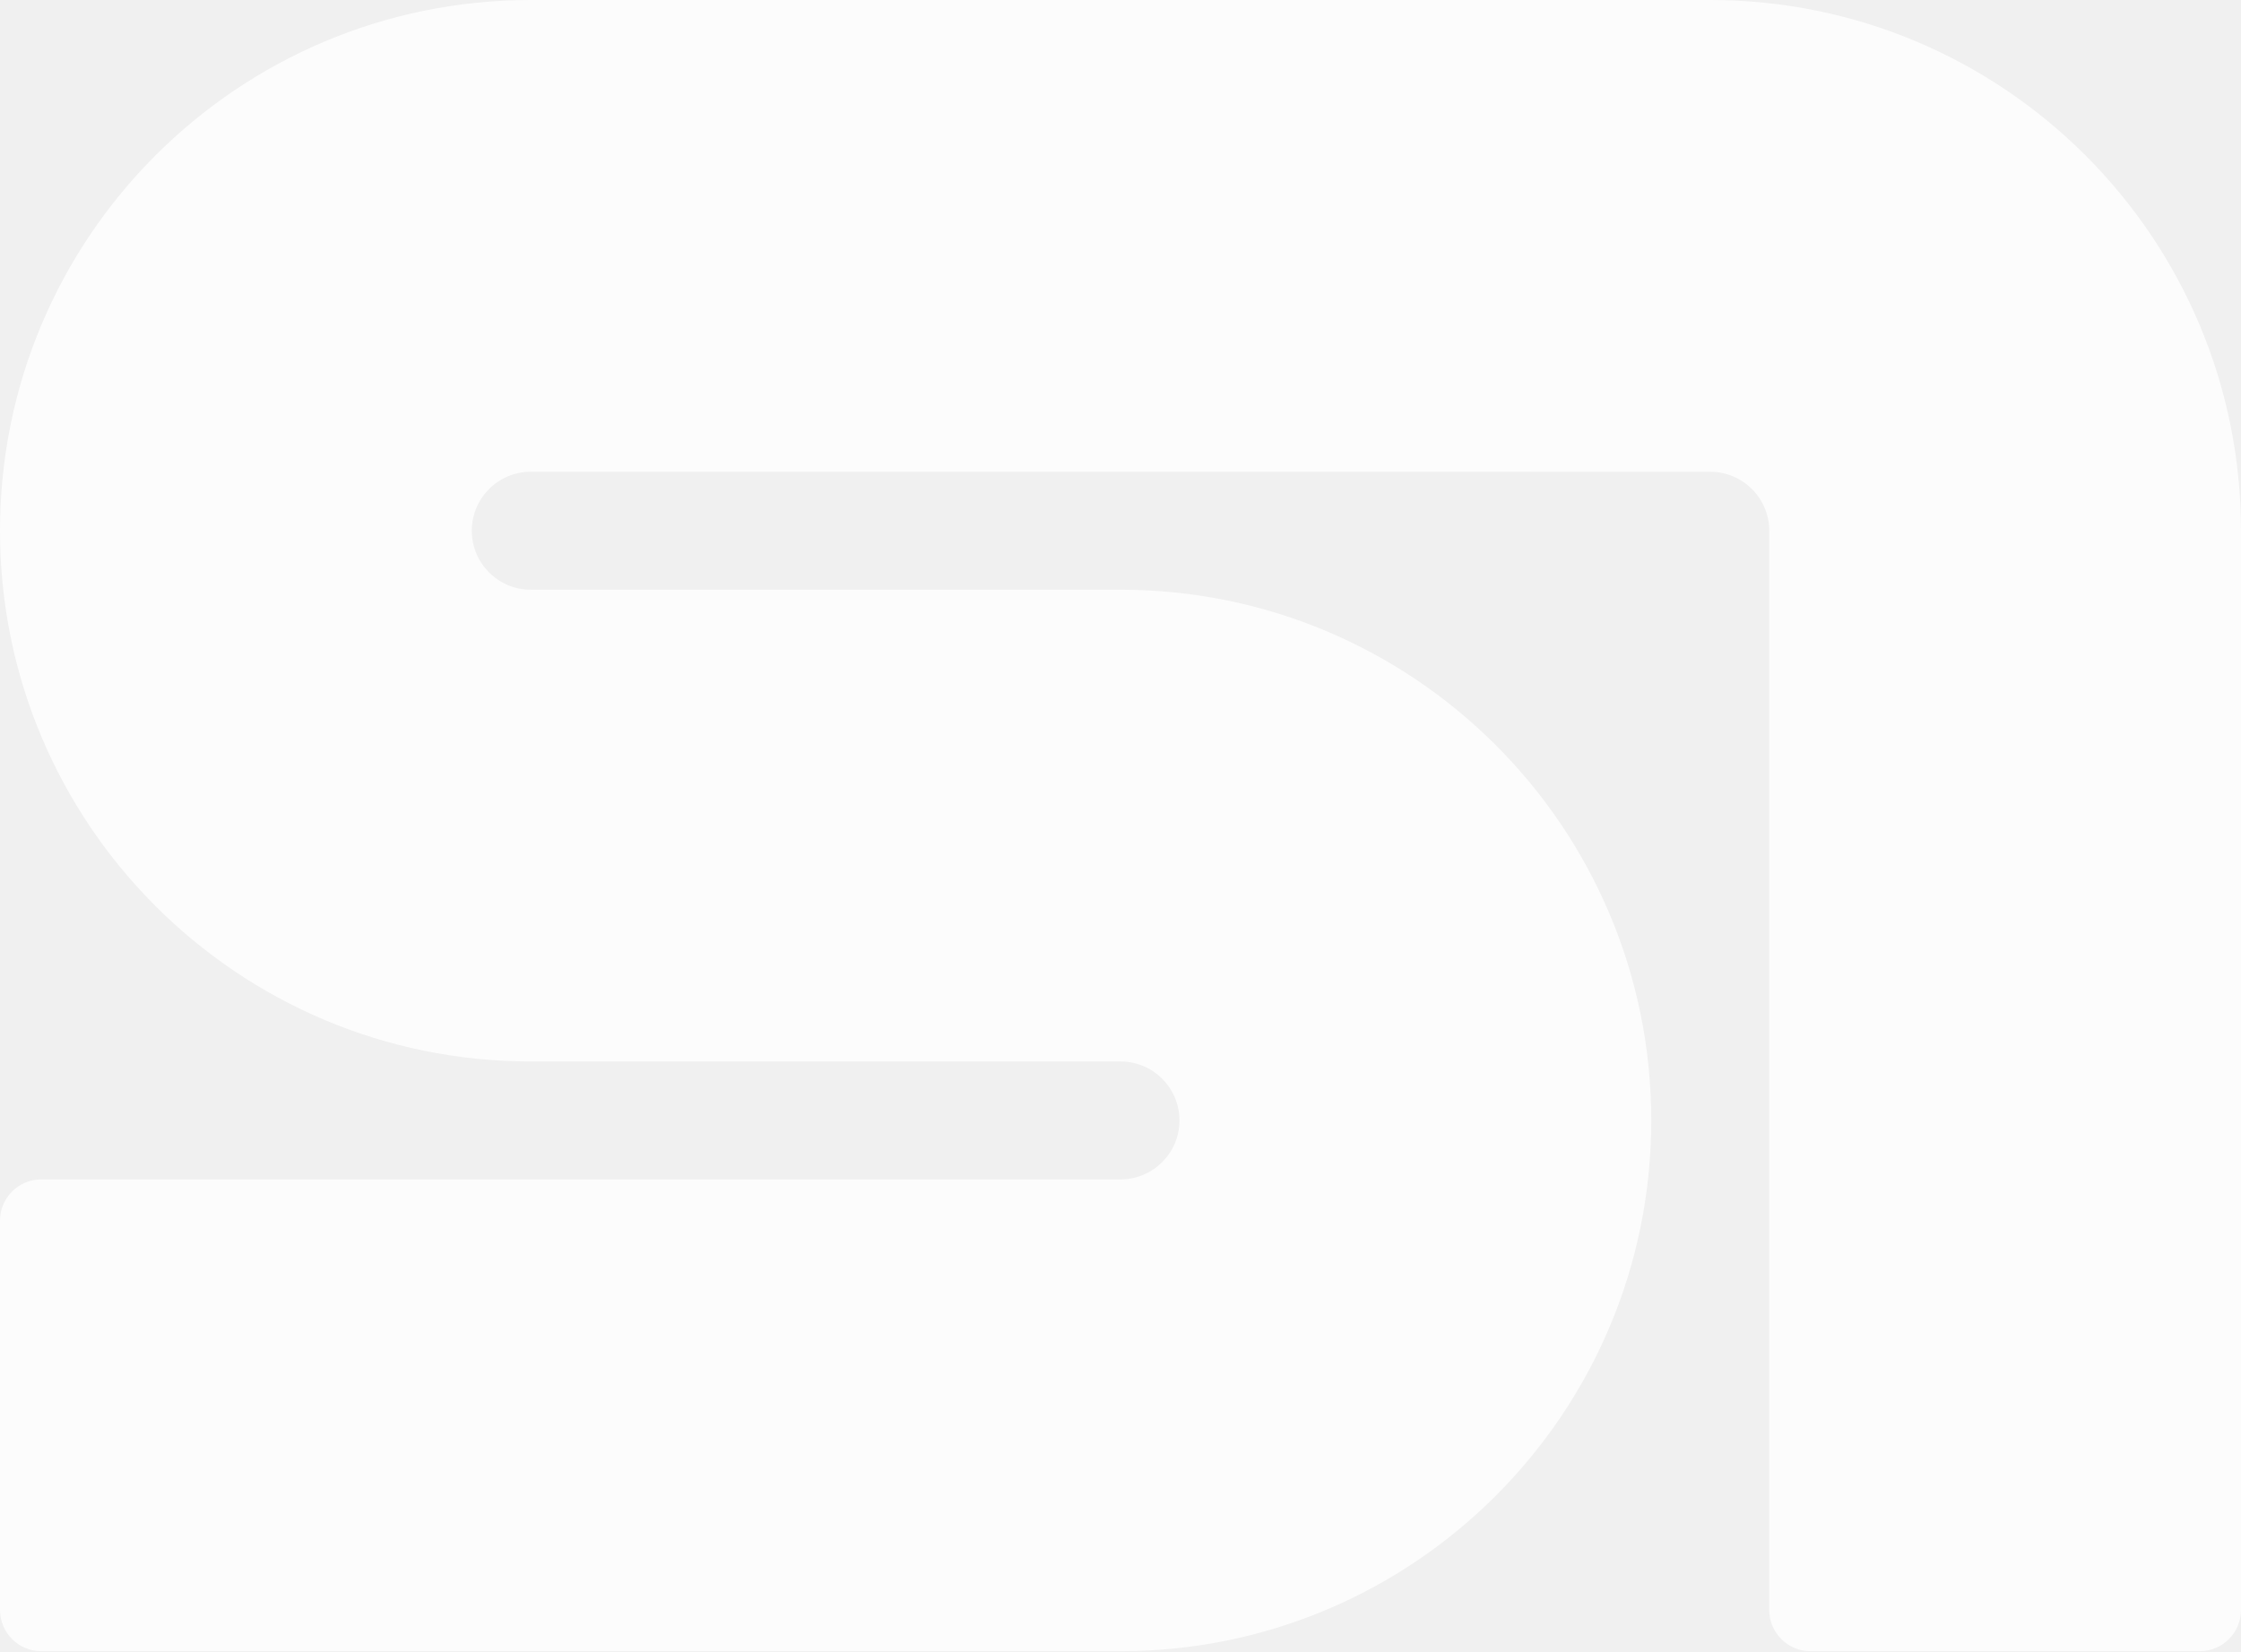
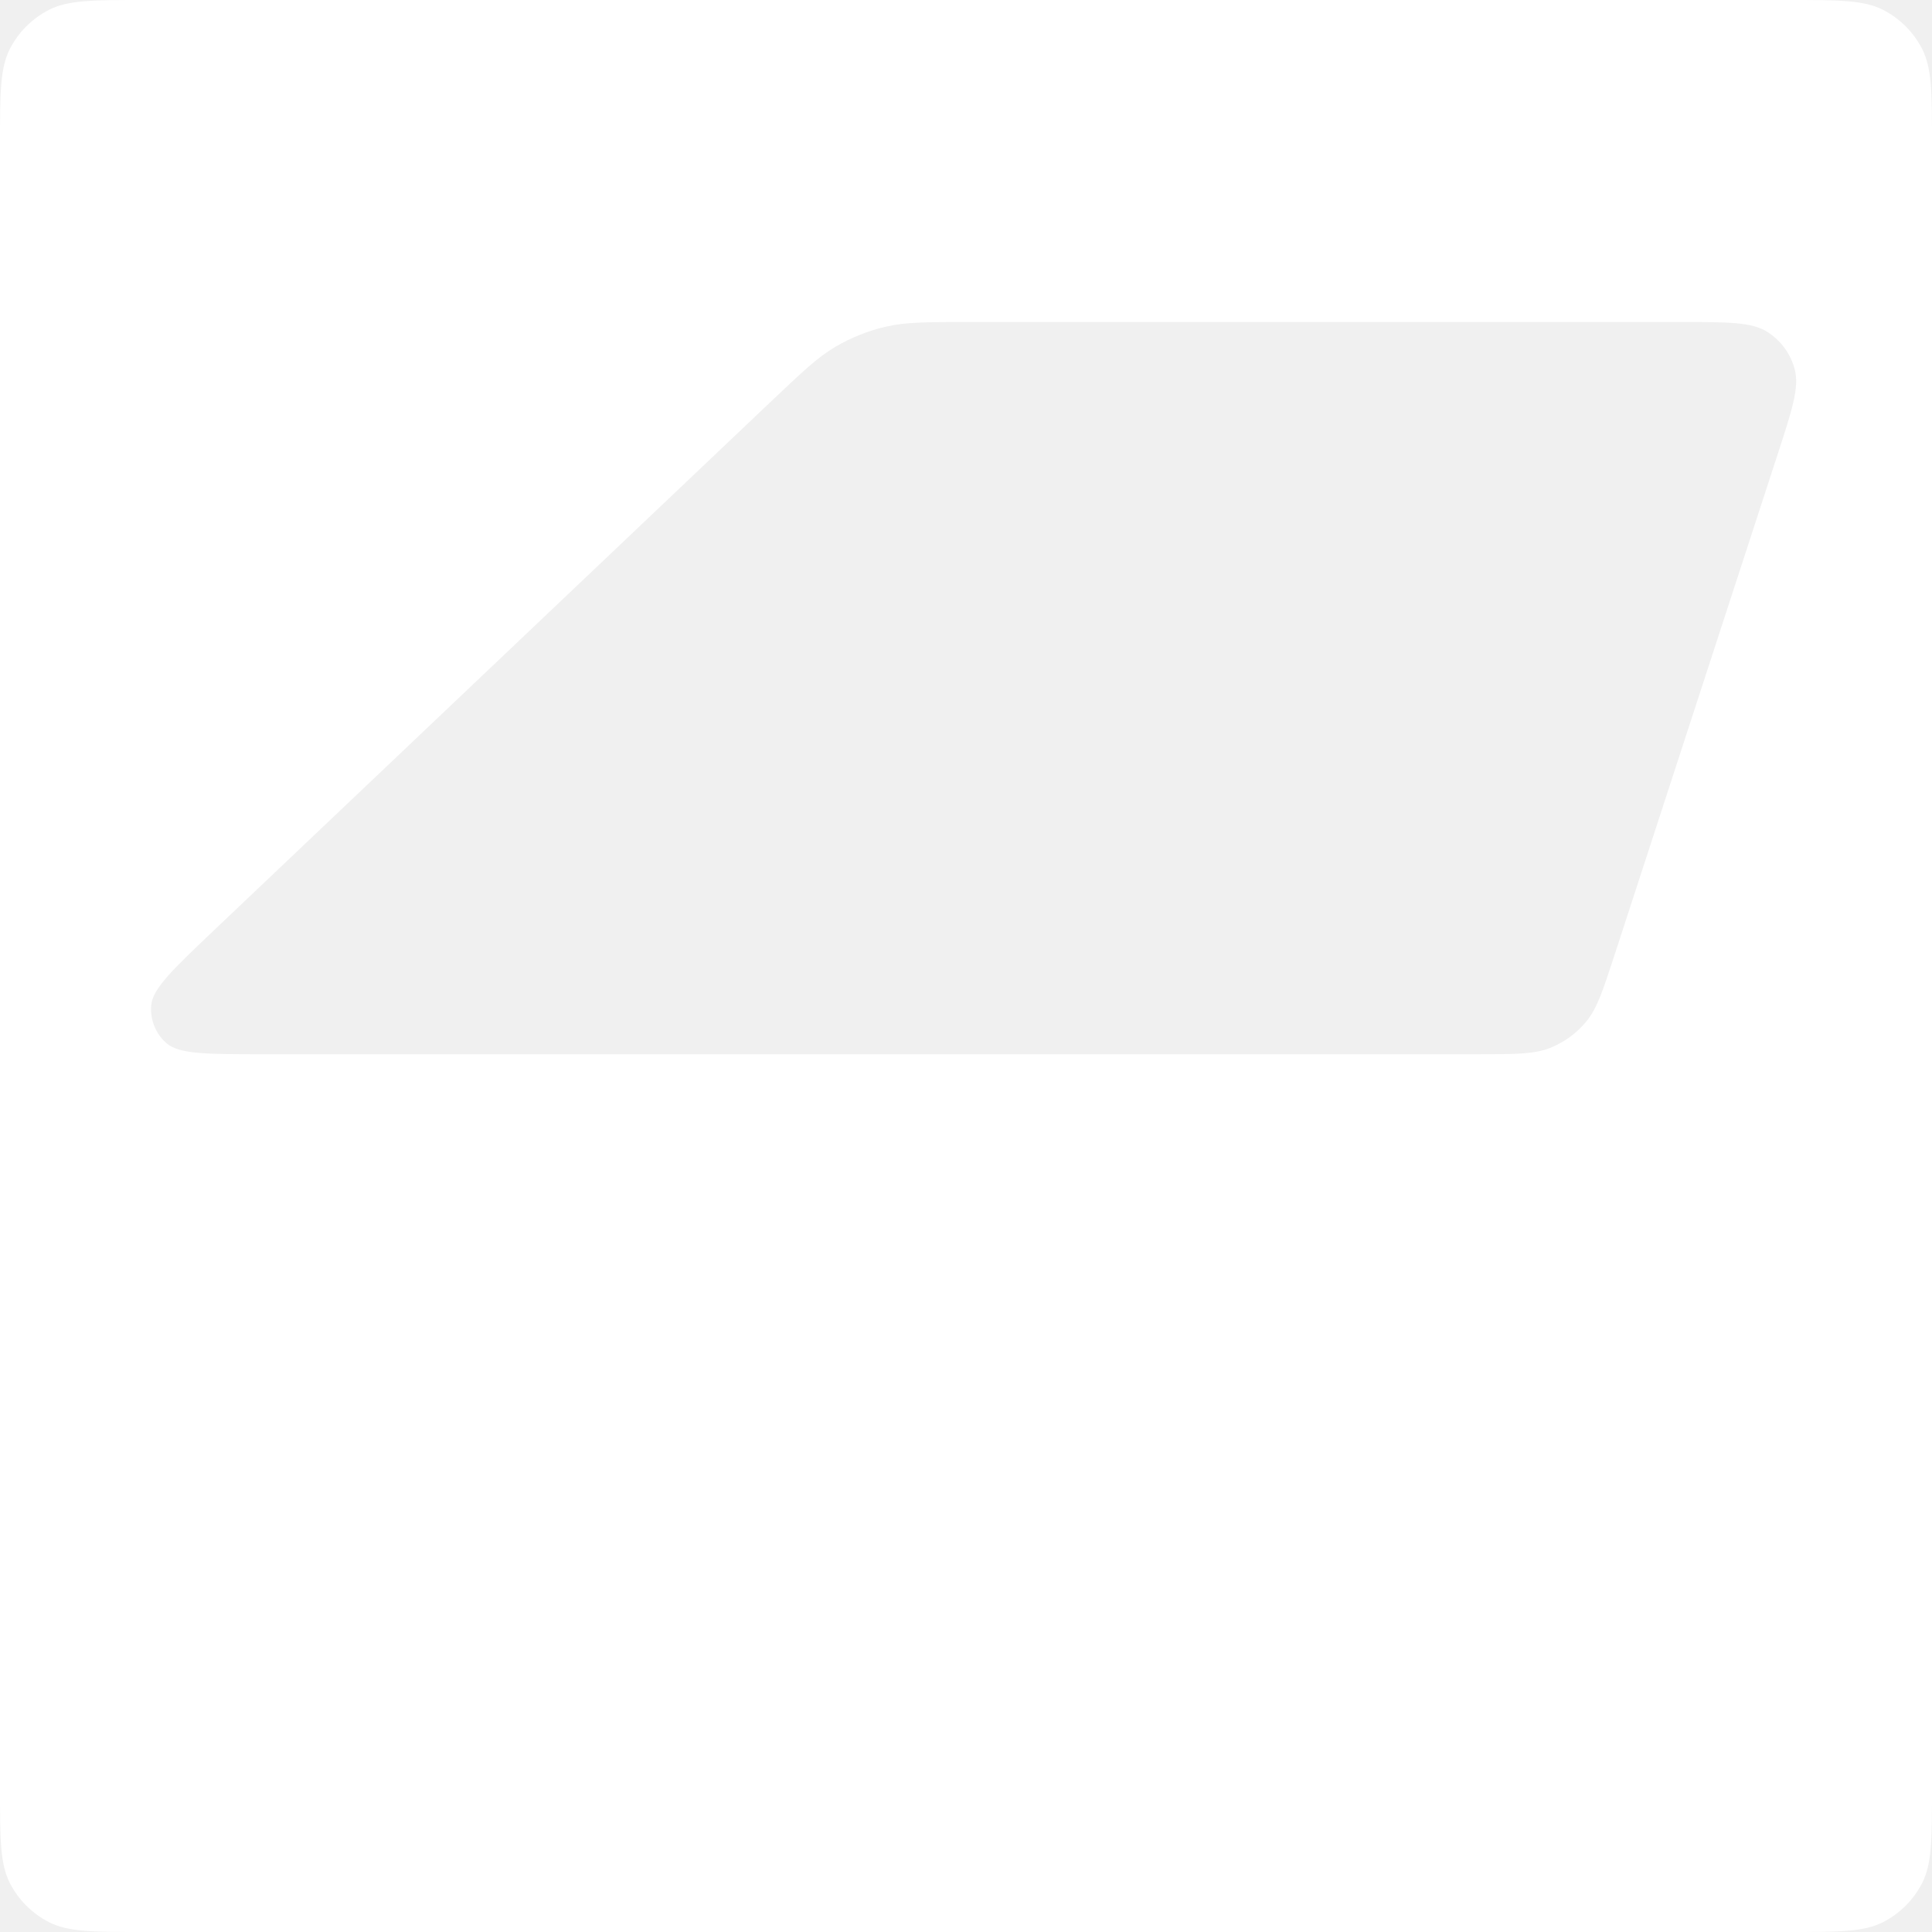
- <svg xmlns="http://www.w3.org/2000/svg" preserveAspectRatio="none" overflow="visible" style="display: block;" width="54.286" height="40" viewBox="0 0 54.286 40" fill="none">
-   <path id="Vector" d="M12.857 0C5.756 0 0 5.756 0 12.857C0 19.958 5.756 25.714 12.857 25.714H27.143C27.932 25.714 28.571 26.354 28.571 27.143C28.571 27.932 27.932 28.571 27.143 28.571H1C0.448 28.571 0 29.019 0 29.571V39C0 39.552 0.448 40 1 40H27.143C34.244 40 40 34.243 40 27.143C40 20.042 34.244 14.286 27.143 14.286H12.857C12.068 14.286 11.429 13.646 11.429 12.857C11.429 12.068 12.068 11.428 12.857 11.428H37.082C37.103 11.429 37.123 11.429 37.143 11.429H41.429C42.218 11.429 42.858 12.068 42.858 12.857V39C42.858 39.552 43.305 40 43.858 40H53.286C53.838 40 54.286 39.552 54.286 39V12.857C54.286 5.757 48.53 0 41.429 0H40V0H12.857Z" fill="white" fill-opacity="0.8" />
+ <svg xmlns="http://www.w3.org/2000/svg" preserveAspectRatio="none" overflow="visible" style="display: block;" width="40" height="40" viewBox="0 0 40 40" fill="none">
+   <path id="Vector" fill-rule="evenodd" clip-rule="evenodd" d="M37.023 40C38.065 40 38.586 40 38.984 39.797C39.334 39.619 39.619 39.334 39.797 38.984C40 38.586 40 38.065 40 37.023L40 2.977C40 1.935 40 1.414 39.797 1.016C39.619 0.666 39.334 0.381 38.984 0.203C38.586 0 38.065 0 37.023 0L2.977 0C1.935 0 1.414 0 1.016 0.203C0.666 0.381 0.381 0.666 0.203 1.016C0 1.414 0 1.935 0 2.977L0 37.023C0 38.065 0 38.586 0.203 38.984C0.381 39.334 0.666 39.619 1.016 39.797C1.414 40 1.935 40 2.977 40L37.023 40ZM34.8 6.667C35.779 6.667 36.268 6.667 36.591 6.871C36.873 7.051 37.077 7.331 37.16 7.655C37.254 8.025 37.103 8.491 36.799 9.422L33.427 19.773C33.186 20.511 33.066 20.88 32.839 21.153C32.64 21.395 32.382 21.581 32.091 21.697C31.761 21.827 31.373 21.827 30.596 21.827L5.456 21.827C4.292 21.827 3.71 21.827 3.448 21.6C3.221 21.402 3.103 21.107 3.132 20.807C3.165 20.461 3.588 20.061 4.432 19.259L15.974 8.302C16.611 7.698 16.929 7.396 17.296 7.18C17.621 6.989 17.974 6.848 18.342 6.763C18.756 6.667 19.195 6.667 20.073 6.667L34.8 6.667Z" fill="white" />
</svg>
